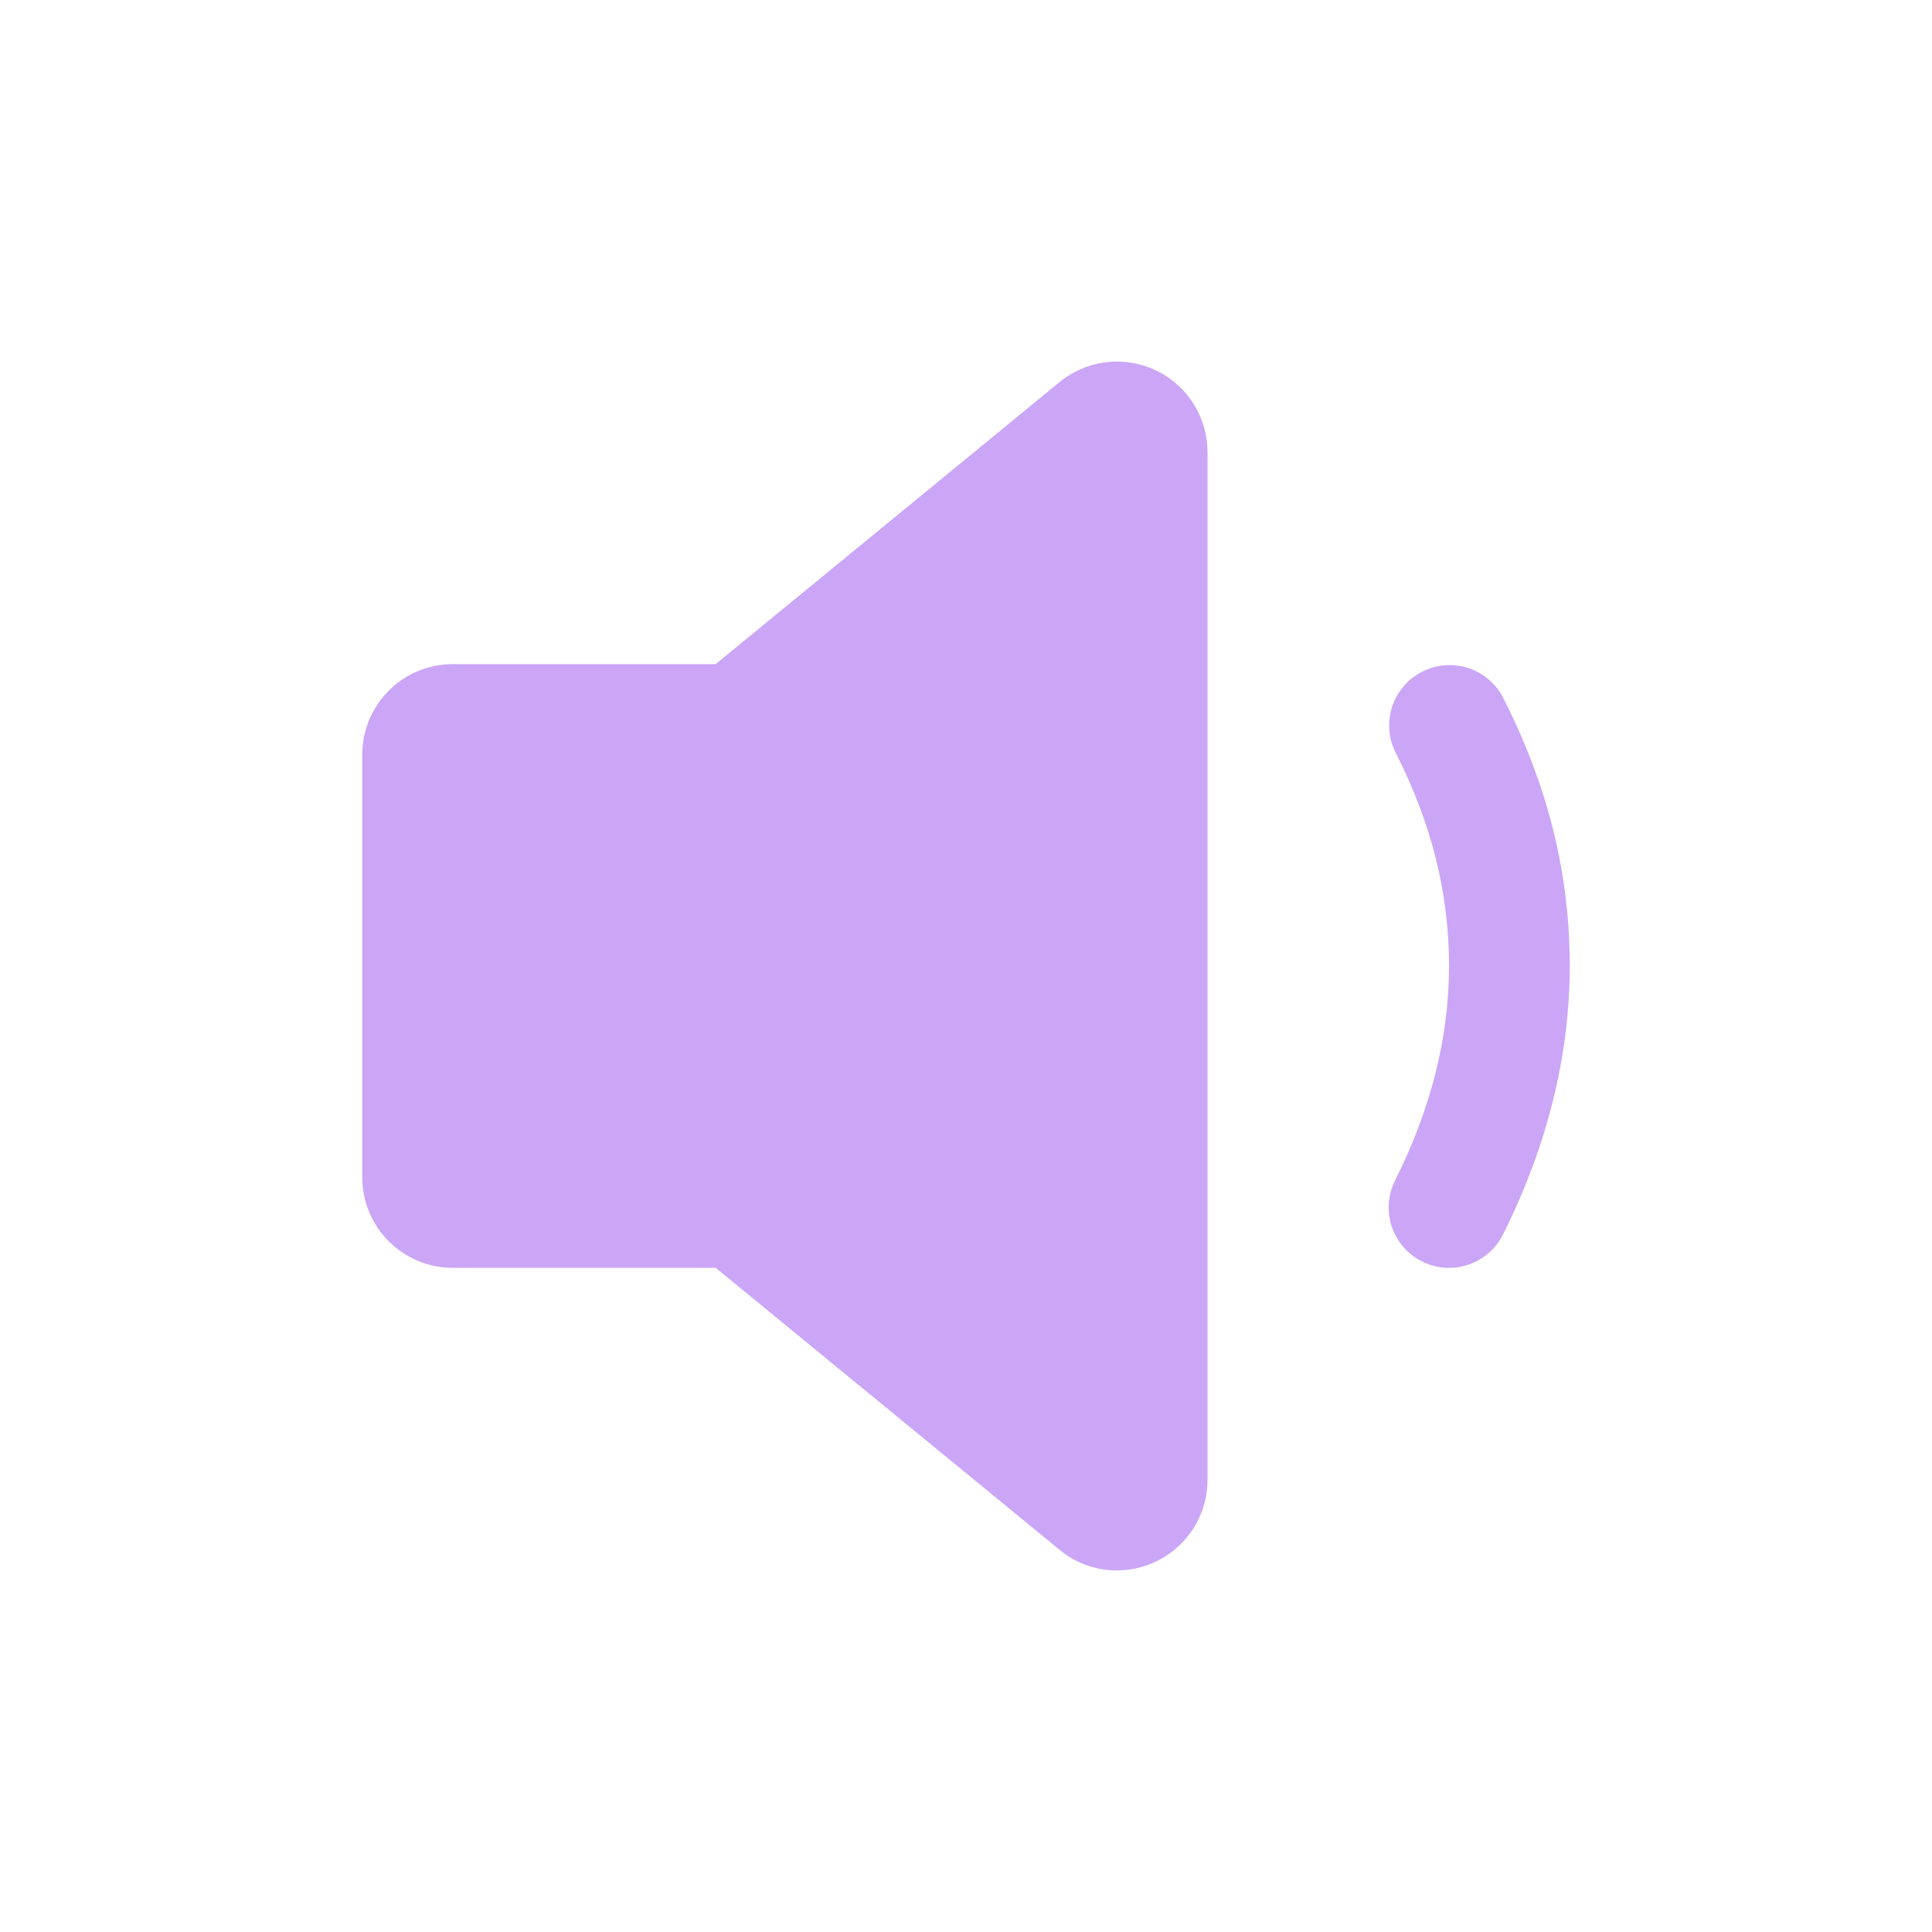
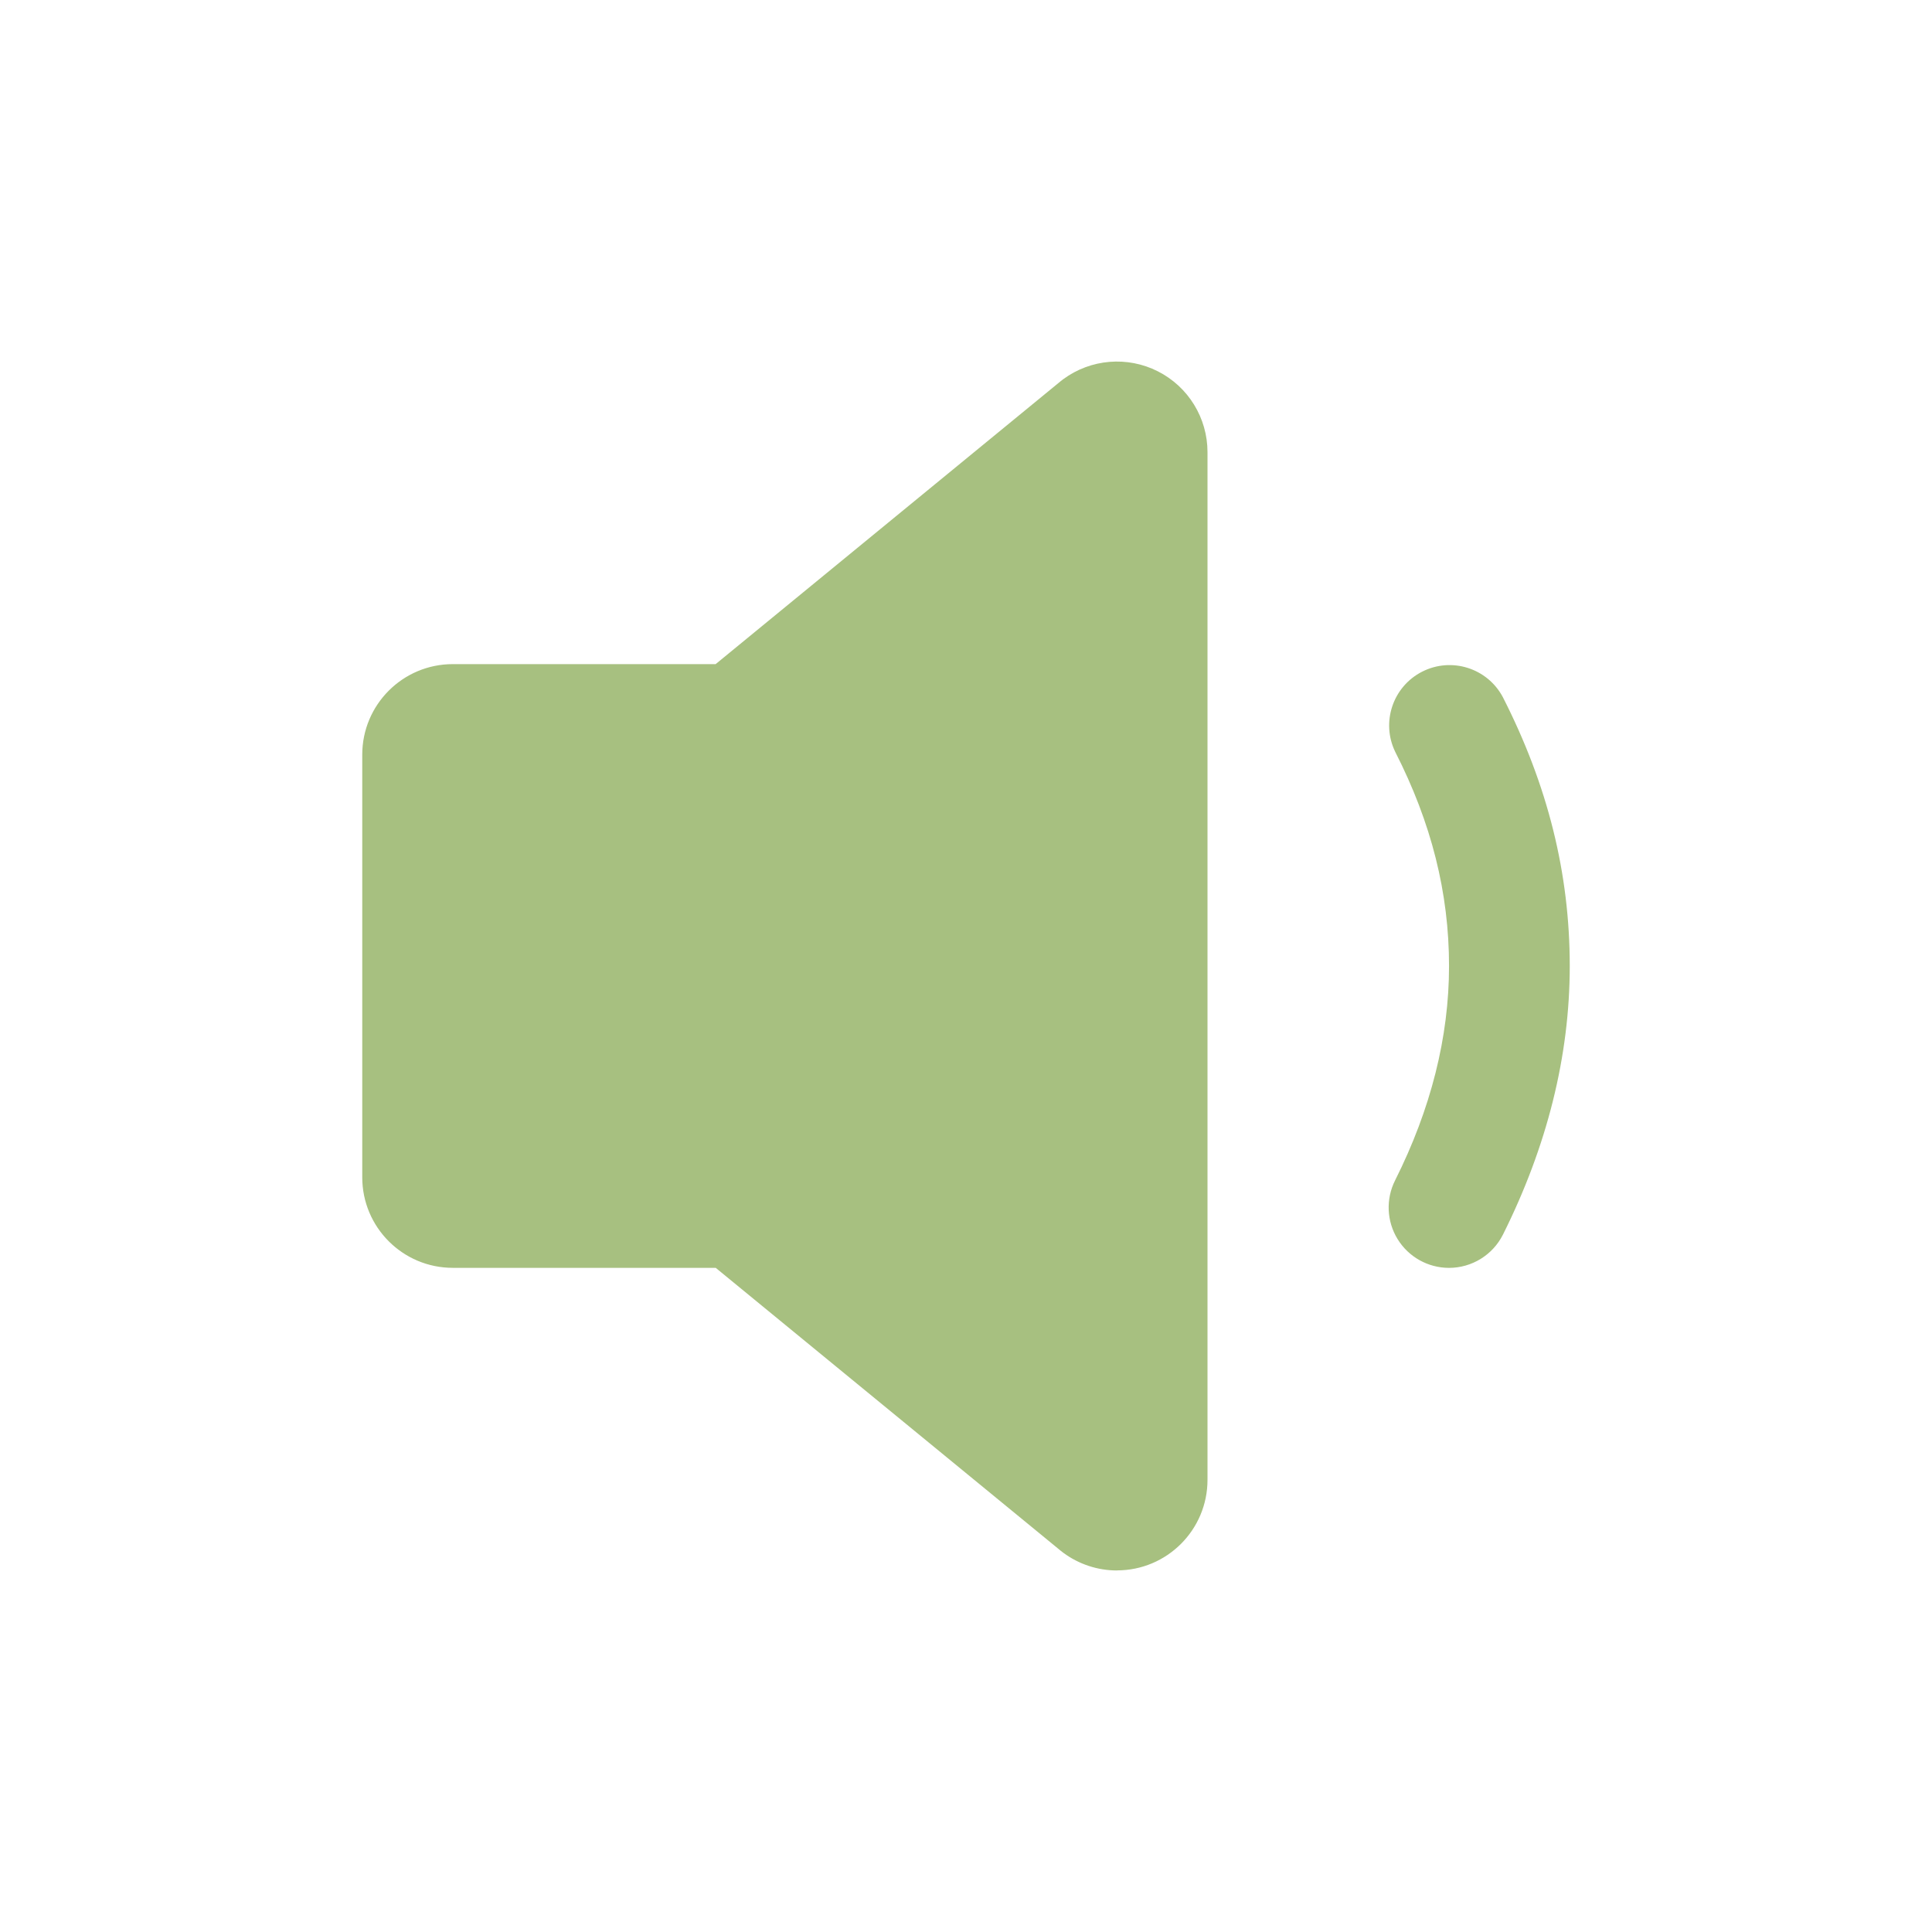
- <svg xmlns="http://www.w3.org/2000/svg" class="ionicon" viewBox="0 0 512 512" fill="#cba6f7">
+ <svg xmlns="http://www.w3.org/2000/svg" class="ionicon" viewBox="0 0 512 512" fill="#A7C080">
  <path d="M296 416.19a23.92 23.92 0 01-14.21-4.69l-.66-.51-91.46-75H120a24 24 0 01-24-24V200a24 24 0 0124-24h69.65l91.46-75 .66-.51A24 24 0 01320 119.83v272.34a24 24 0 01-24 24zM384 336a16 16 0 01-14.29-23.18c9.49-18.9 14.3-38 14.3-56.82 0-19.36-4.66-37.92-14.25-56.73a16 16 0 0128.5-14.54C410.2 208.16 416 231.47 416 256c0 23.83-6 47.78-17.7 71.18A16 16 0 01384 336z" />
</svg>
